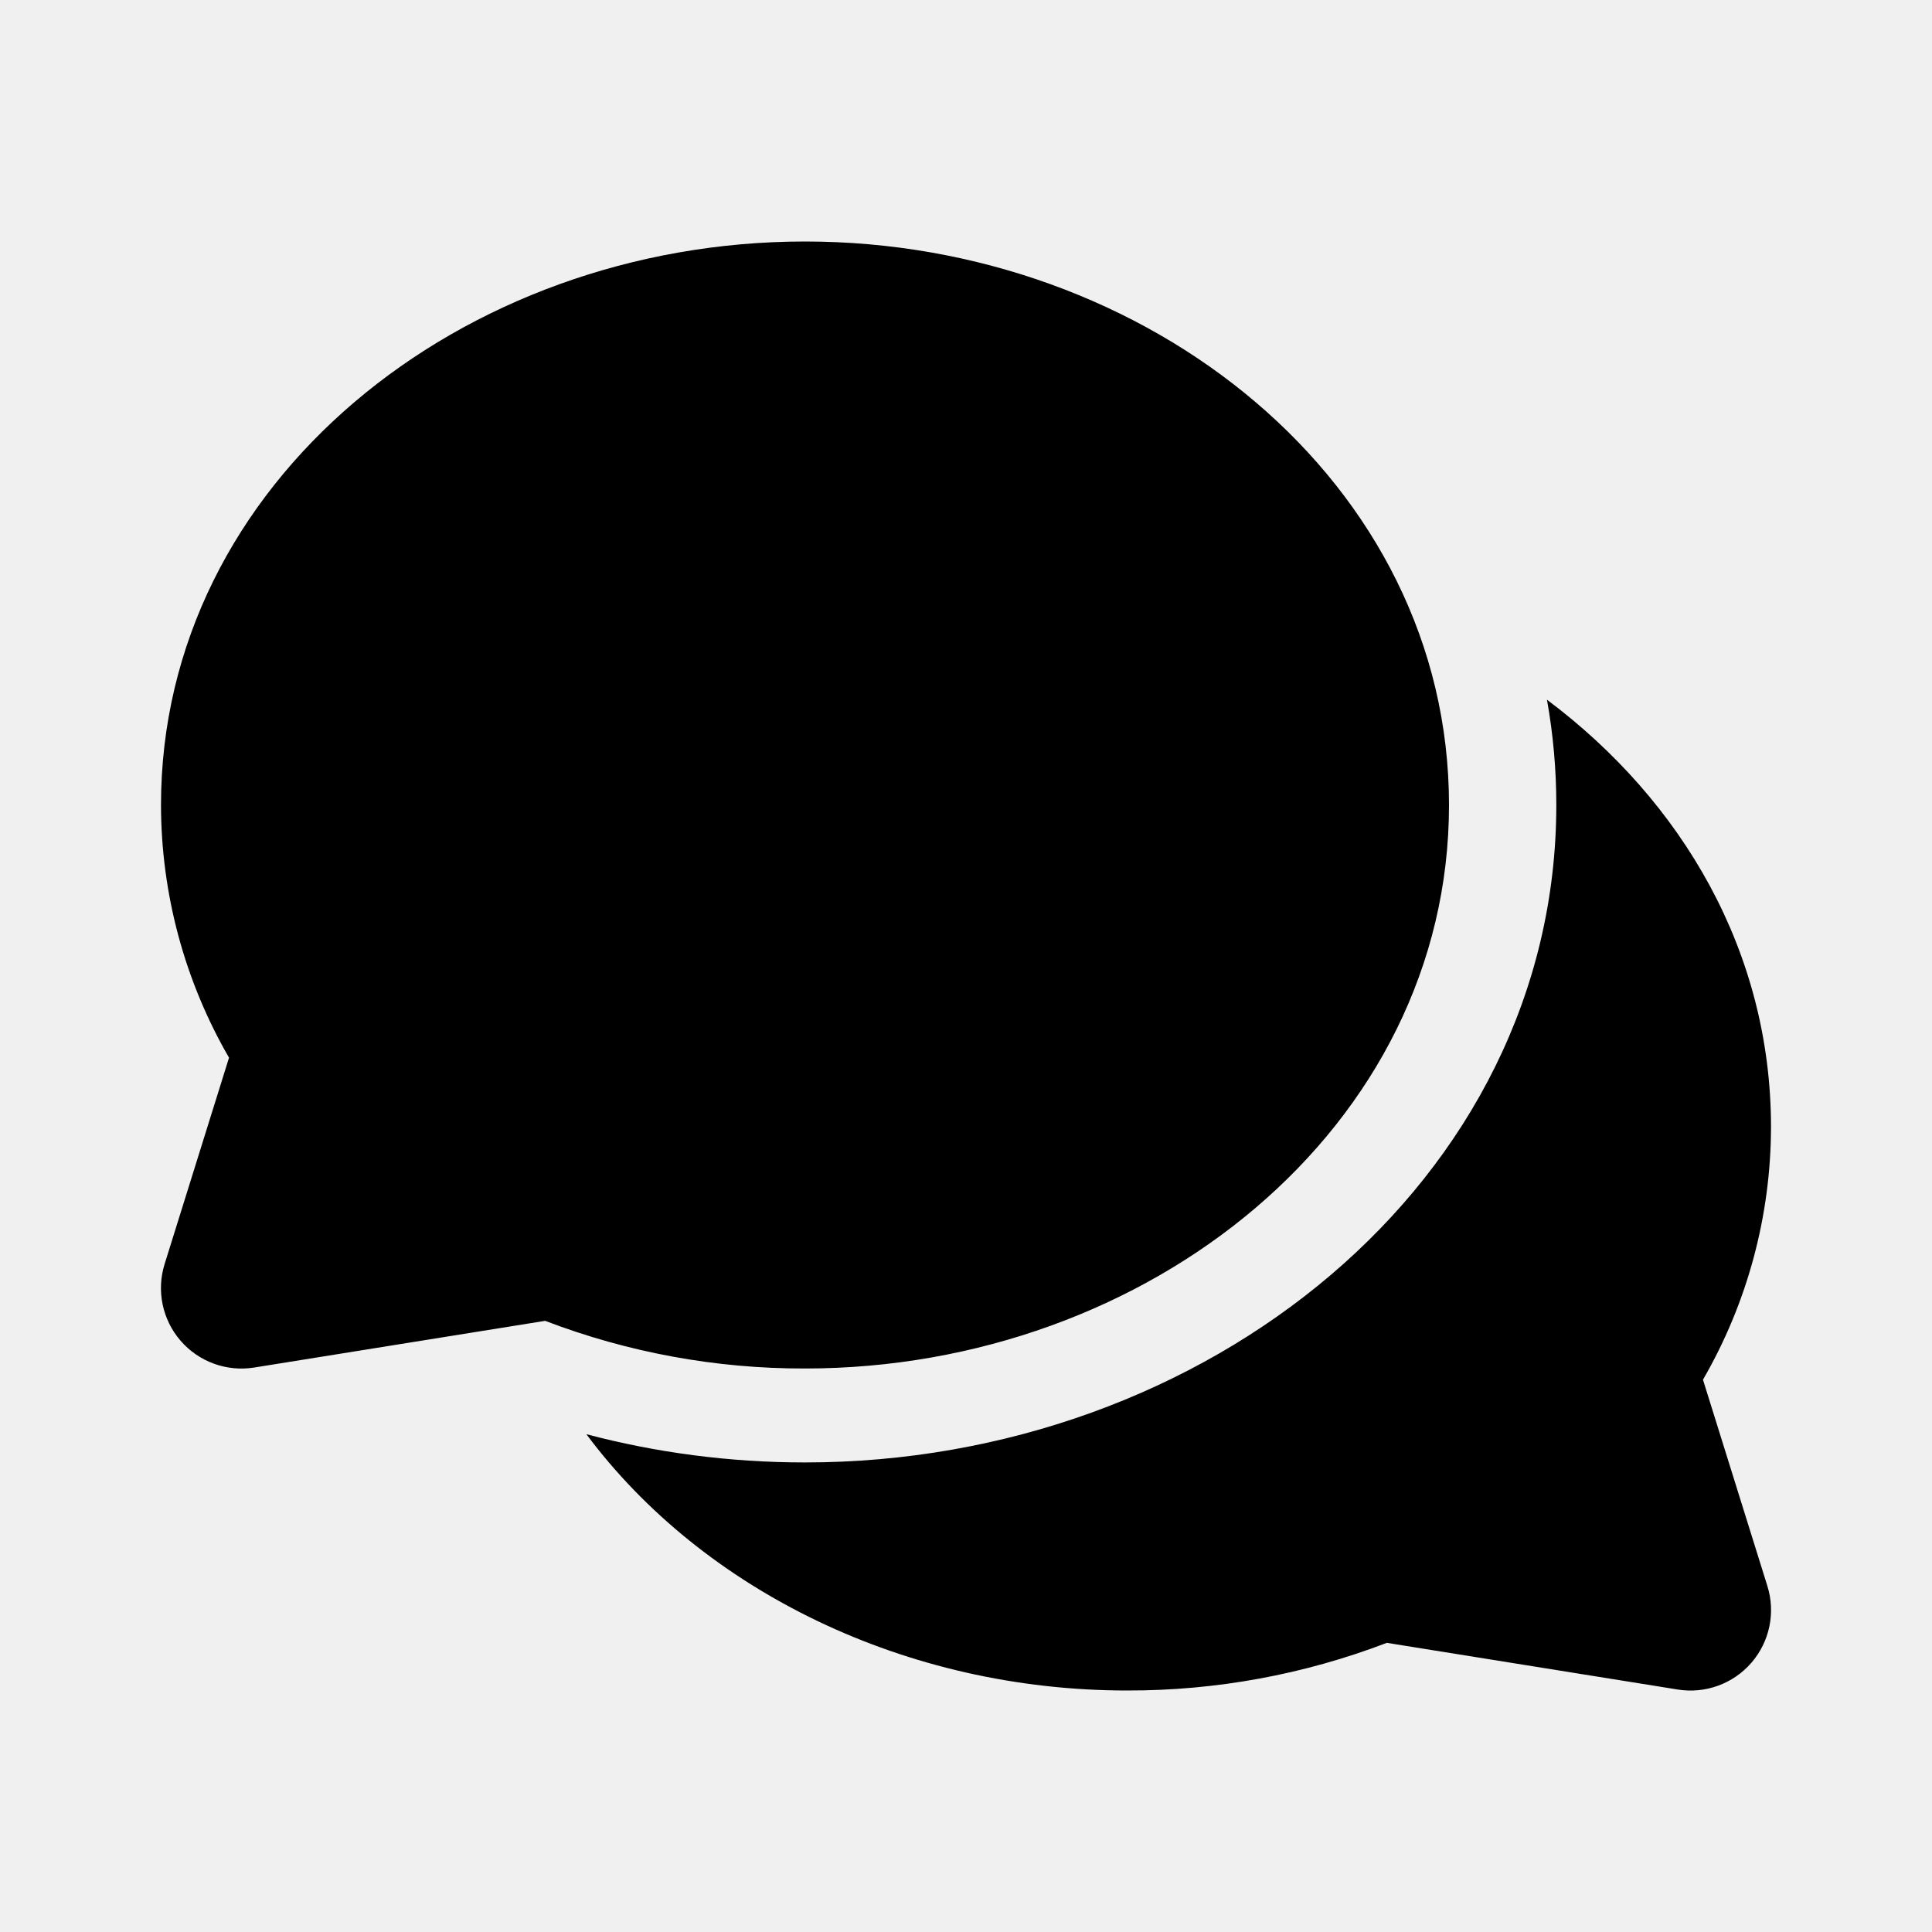
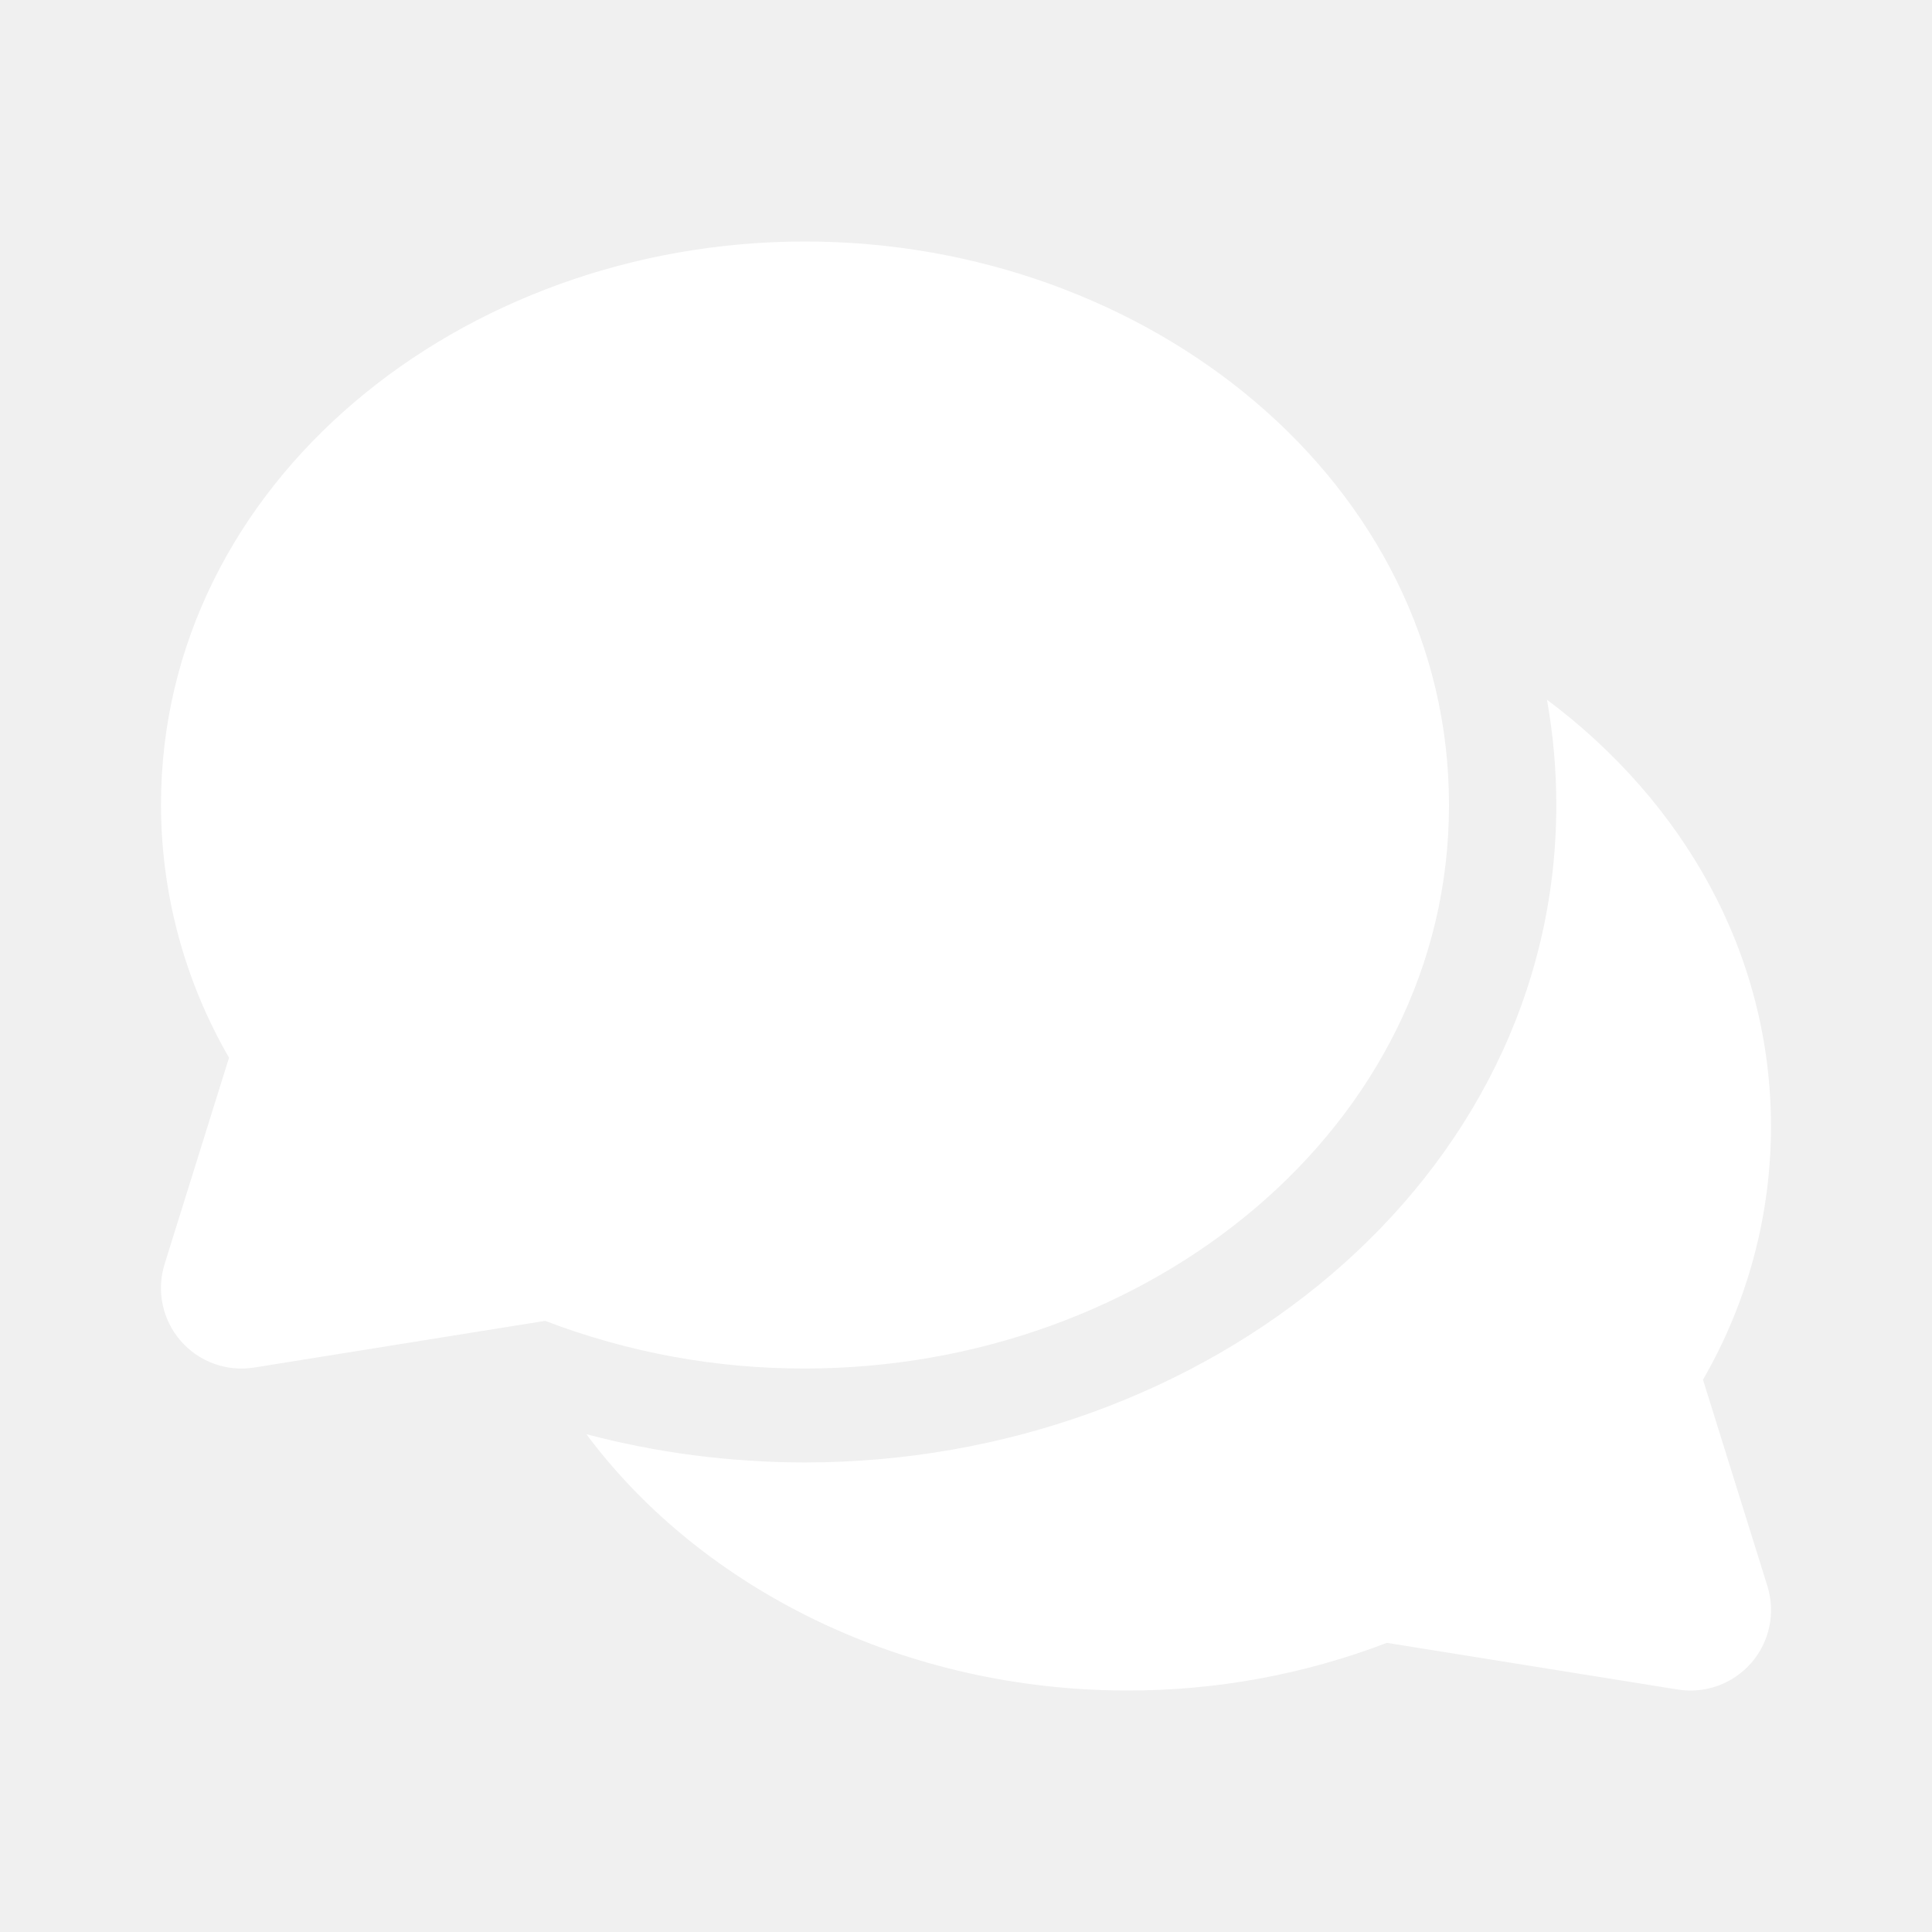
<svg xmlns="http://www.w3.org/2000/svg" aria-hidden="true" role="img" class="iconify iconify--majesticons" width="32" height="32" preserveAspectRatio="xMidYMid meet" viewBox="0 0 24 24">
-   <g fill="none">
-     <path fill-rule="evenodd" clip-rule="evenodd" d="M2 10c0-4.005 3.732-7 8-7s8 2.995 8 7s-3.732 7-8 7a8.973 8.973 0 0 1-3.228-.592l-3.614.58a1 1 0 0 1-1.113-1.286l.8-2.563A6.285 6.285 0 0 1 2 10zm8 8.167c-.942 0-1.855-.123-2.716-.351C8.736 19.763 11.257 21 14 21a8.97 8.97 0 0 0 3.228-.592l3.614.58a1 1 0 0 0 1.113-1.286l-.8-2.563A6.285 6.285 0 0 0 22 14c0-2.172-1.098-4.047-2.783-5.308A7.4 7.4 0 0 1 19.333 10c0 4.673-4.353 8.167-9.333 8.167z" fill="currentColor" />
+   <g fill="#fff">
+     <path fill-rule="evenodd" clip-rule="evenodd" d="M2 10c0-4.005 3.732-7 8-7s8 2.995 8 7s-3.732 7-8 7a8.973 8.973 0 0 1-3.228-.592l-3.614.58a1 1 0 0 1-1.113-1.286l.8-2.563A6.285 6.285 0 0 1 2 10zm8 8.167c-.942 0-1.855-.123-2.716-.351C8.736 19.763 11.257 21 14 21a8.97 8.97 0 0 0 3.228-.592l3.614.58a1 1 0 0 0 1.113-1.286l-.8-2.563A6.285 6.285 0 0 0 22 14c0-2.172-1.098-4.047-2.783-5.308A7.4 7.4 0 0 1 19.333 10c0 4.673-4.353 8.167-9.333 8.167z" fill="#fff" />
  </g>
</svg>
